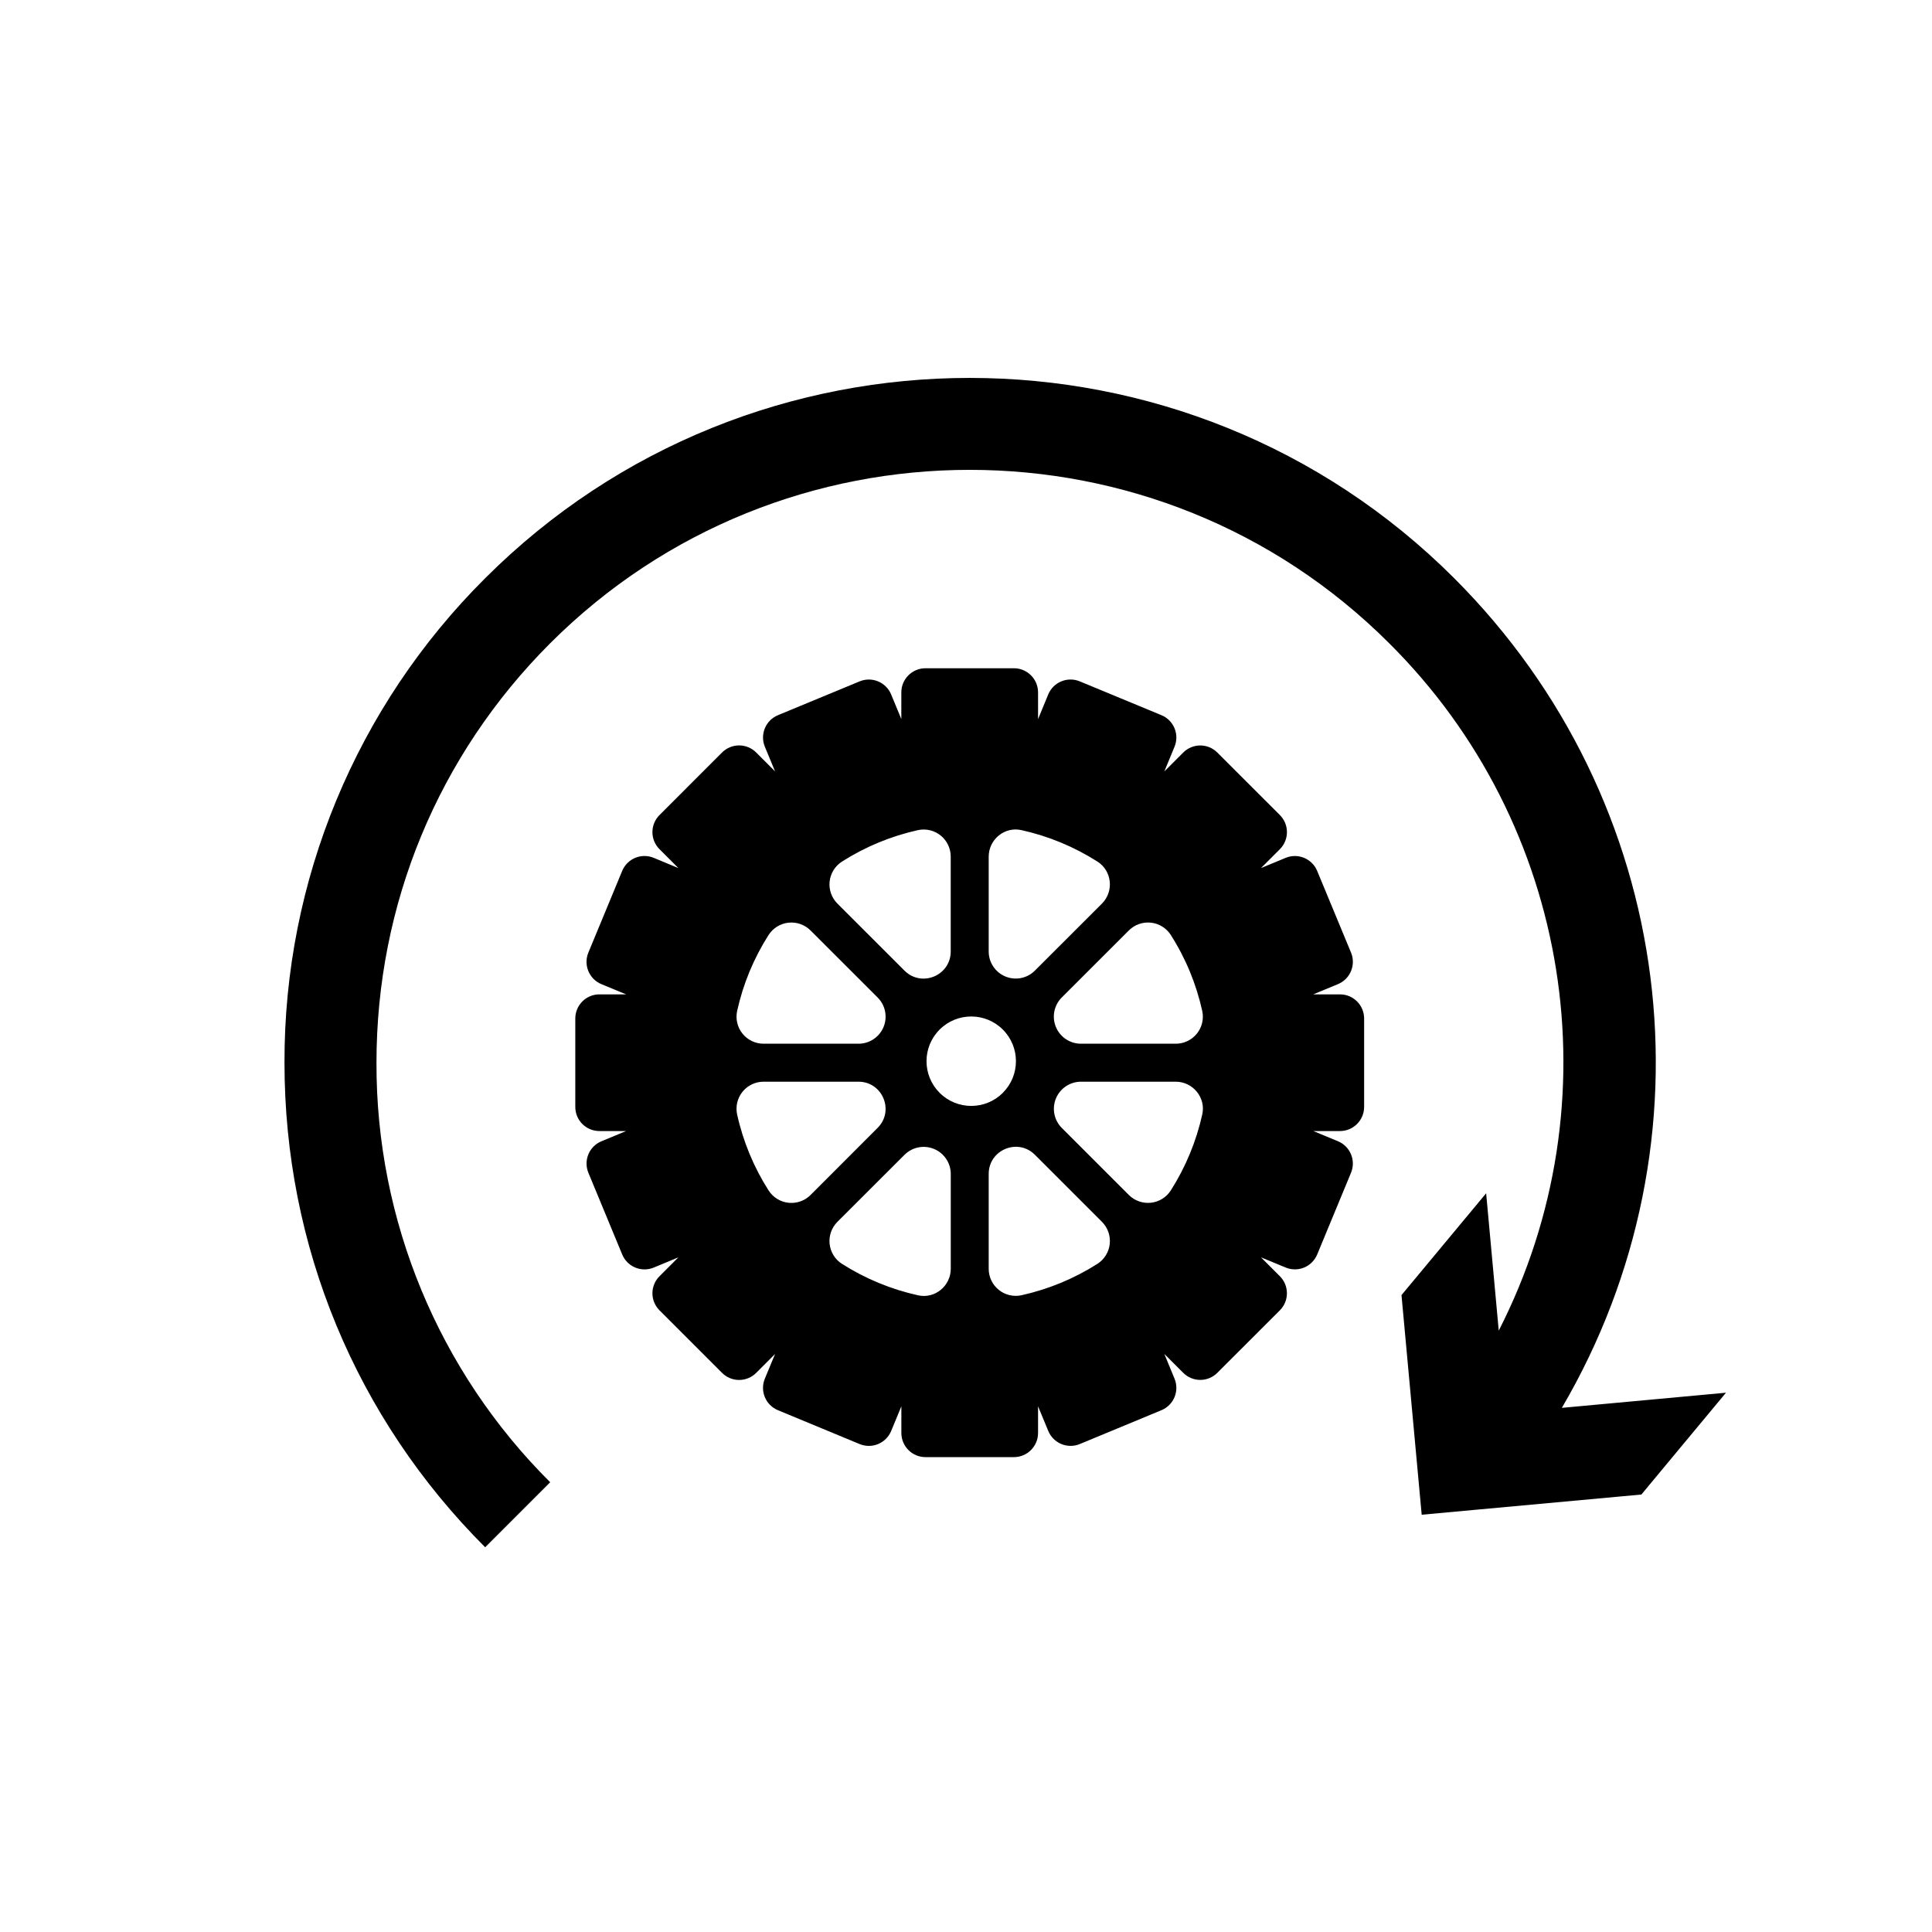
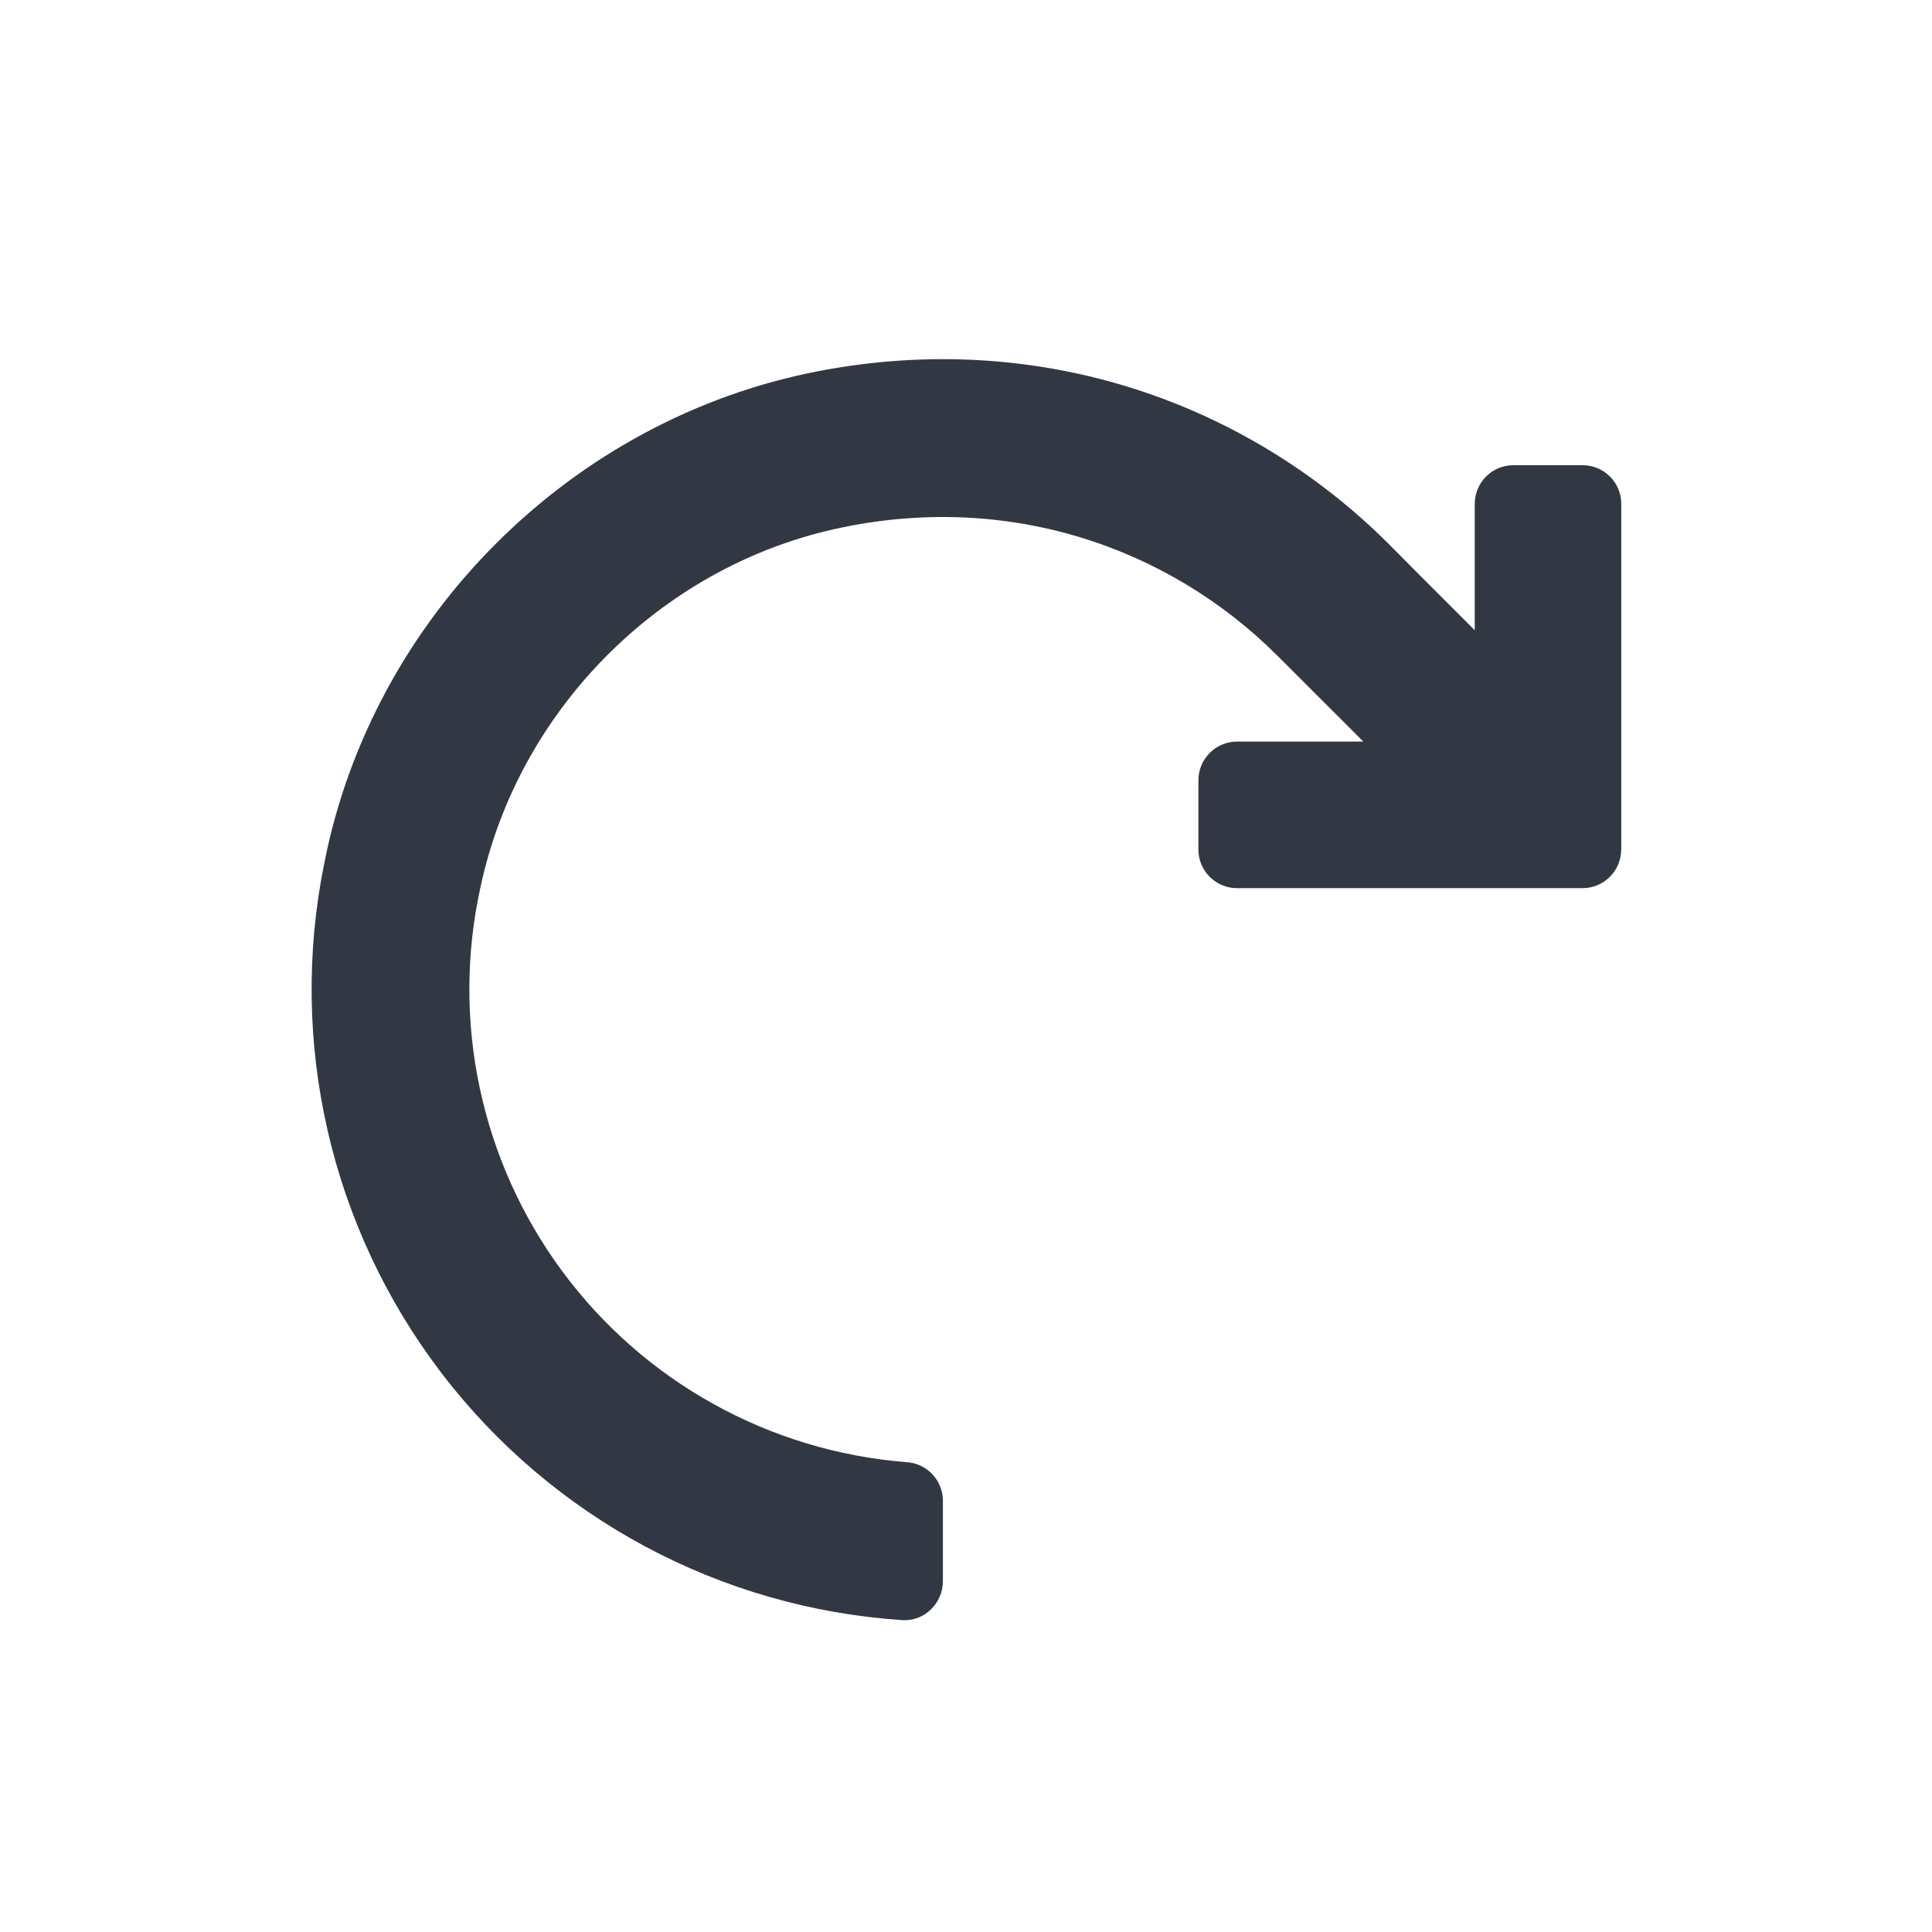
- <svg xmlns="http://www.w3.org/2000/svg" width="44" height="44" viewBox="0 0 44 44">
-   <path fill="#000" fill-rule="evenodd" d="M33.119 13.169c-6.085-6.083-15.985-6.083-22.07 0a15.506 15.506 0 0 0-4.57 11.034c0 4.169 1.623 8.088 4.57 11.035l1.481-1.481a13.423 13.423 0 0 1-3.956-9.554c0-3.609 1.405-7.001 3.956-9.553 5.268-5.266 13.84-5.266 19.108 0a13.446 13.446 0 0 1 2.495 15.654l-.287-3.128-1.928 2.319.46 5.002 5.003-.46 1.927-2.319-3.738.345c3.564-6.077 2.628-13.815-2.451-18.894zM17.392 23.77a.616.616 0 0 1-.605-.743 5.376 5.376 0 0 1 .718-1.735.617.617 0 0 1 .956-.1l1.526 1.525a.616.616 0 0 1-.436 1.053h-2.159zm.113 3.343a5.372 5.372 0 0 1-.718-1.734.616.616 0 0 1 .605-.744h2.159c.55 0 .824.664.436 1.052l-1.526 1.527a.617.617 0 0 1-.956-.101zm1.669 1.67a.618.618 0 0 1-.102-.957L20.6 26.3a.617.617 0 0 1 1.053.437v2.159c0 .39-.361.689-.744.604a5.402 5.402 0 0 1-1.734-.717zm3.666-3.895a1.018 1.018 0 1 1-1.441-1.44 1.018 1.018 0 0 1 1.44 1.44zm-.323 4.007v-2.16c0-.549.664-.824 1.052-.436l1.527 1.527a.618.618 0 0 1-.101.956 5.408 5.408 0 0 1-1.734.717.616.616 0 0 1-.744-.604zm4.146-1.782a.617.617 0 0 1-.955.101l-1.527-1.527a.617.617 0 0 1 .437-1.052h2.159c.39 0 .689.362.604.744a5.403 5.403 0 0 1-.718 1.734zm0-5.821c.345.54.584 1.128.718 1.735a.616.616 0 0 1-.604.743h-2.16a.617.617 0 0 1-.436-1.053l1.527-1.526a.617.617 0 0 1 .955.1zm-1.668-1.669c.331.211.378.678.101.956l-1.527 1.526a.616.616 0 0 1-1.052-.436V19.51c0-.391.361-.69.744-.605a5.394 5.394 0 0 1 1.734.718zm-3.343-.113v2.159c0 .55-.665.825-1.053.436l-1.527-1.526a.617.617 0 0 1 .102-.956 5.403 5.403 0 0 1 1.734-.718.616.616 0 0 1 .744.605zm-8 3.136a.549.549 0 0 0-.55.55v2.014c0 .303.245.549.55.549h.607l-.562.233a.549.549 0 0 0-.297.717l.77 1.86a.55.55 0 0 0 .719.299l.561-.233-.43.43a.548.548 0 0 0 0 .777l1.424 1.424a.549.549 0 0 0 .778 0l.43-.43-.233.562a.549.549 0 0 0 .297.718l1.86.771a.55.55 0 0 0 .72-.298l.232-.561v.607c0 .304.246.55.549.55h2.014a.55.55 0 0 0 .55-.55v-.607l.233.562a.55.55 0 0 0 .718.297l1.86-.771a.55.55 0 0 0 .297-.718l-.232-.563.43.43a.548.548 0 0 0 .777 0l1.424-1.423a.55.55 0 0 0 0-.777l-.43-.43.562.232a.549.549 0 0 0 .718-.297l.77-1.86a.55.55 0 0 0-.297-.719l-.561-.232h.607a.55.55 0 0 0 .55-.55v-2.013a.55.55 0 0 0-.55-.55h-.608l.562-.233a.55.55 0 0 0 .298-.718l-.771-1.86a.55.55 0 0 0-.718-.298l-.562.233.43-.43a.55.55 0 0 0 0-.778l-1.424-1.423a.548.548 0 0 0-.777 0l-.43.43.232-.563a.55.55 0 0 0-.297-.718l-1.86-.77a.55.55 0 0 0-.719.297l-.232.563v-.609a.55.55 0 0 0-.55-.55h-2.014a.55.55 0 0 0-.55.55v.607l-.232-.561a.55.55 0 0 0-.718-.297l-1.86.77a.55.55 0 0 0-.298.718l.233.562-.43-.43a.549.549 0 0 0-.778 0l-1.424 1.424a.549.549 0 0 0 0 .778l.43.43-.561-.233a.55.55 0 0 0-.719.297l-.77 1.86a.55.55 0 0 0 .297.72l.563.232h-.609z" />
+ <svg xmlns="http://www.w3.org/2000/svg" width="24" height="24" viewBox="0 0 24 24">
+   <path fill="#323843" fill-rule="evenodd" d="M17.648 7.157l.672.672v-1.57a.48.48 0 0 1 .48-.48h.86a.48.48 0 0 1 .48.48v4.294h-.001a.48.48 0 0 1-.48.48h-4.292a.478.478 0 0 1-.34-.141.477.477 0 0 1-.14-.34v-.86a.481.481 0 0 1 .48-.48h1.569l-.672-.671-.395-.395c-1.354-1.353-3.362-2.051-5.504-1.573-2.18.487-3.931 2.26-4.396 4.447a5.892 5.892 0 0 0 5.287 7.143.481.481 0 0 1 .457.474v1.005c0 .273-.228.5-.5.484a7.855 7.855 0 0 1-7.185-9.401c.6-3.063 3.077-5.527 6.142-6.115 2.76-.53 5.333.4 7.084 2.15l.394.397z" />
</svg>
